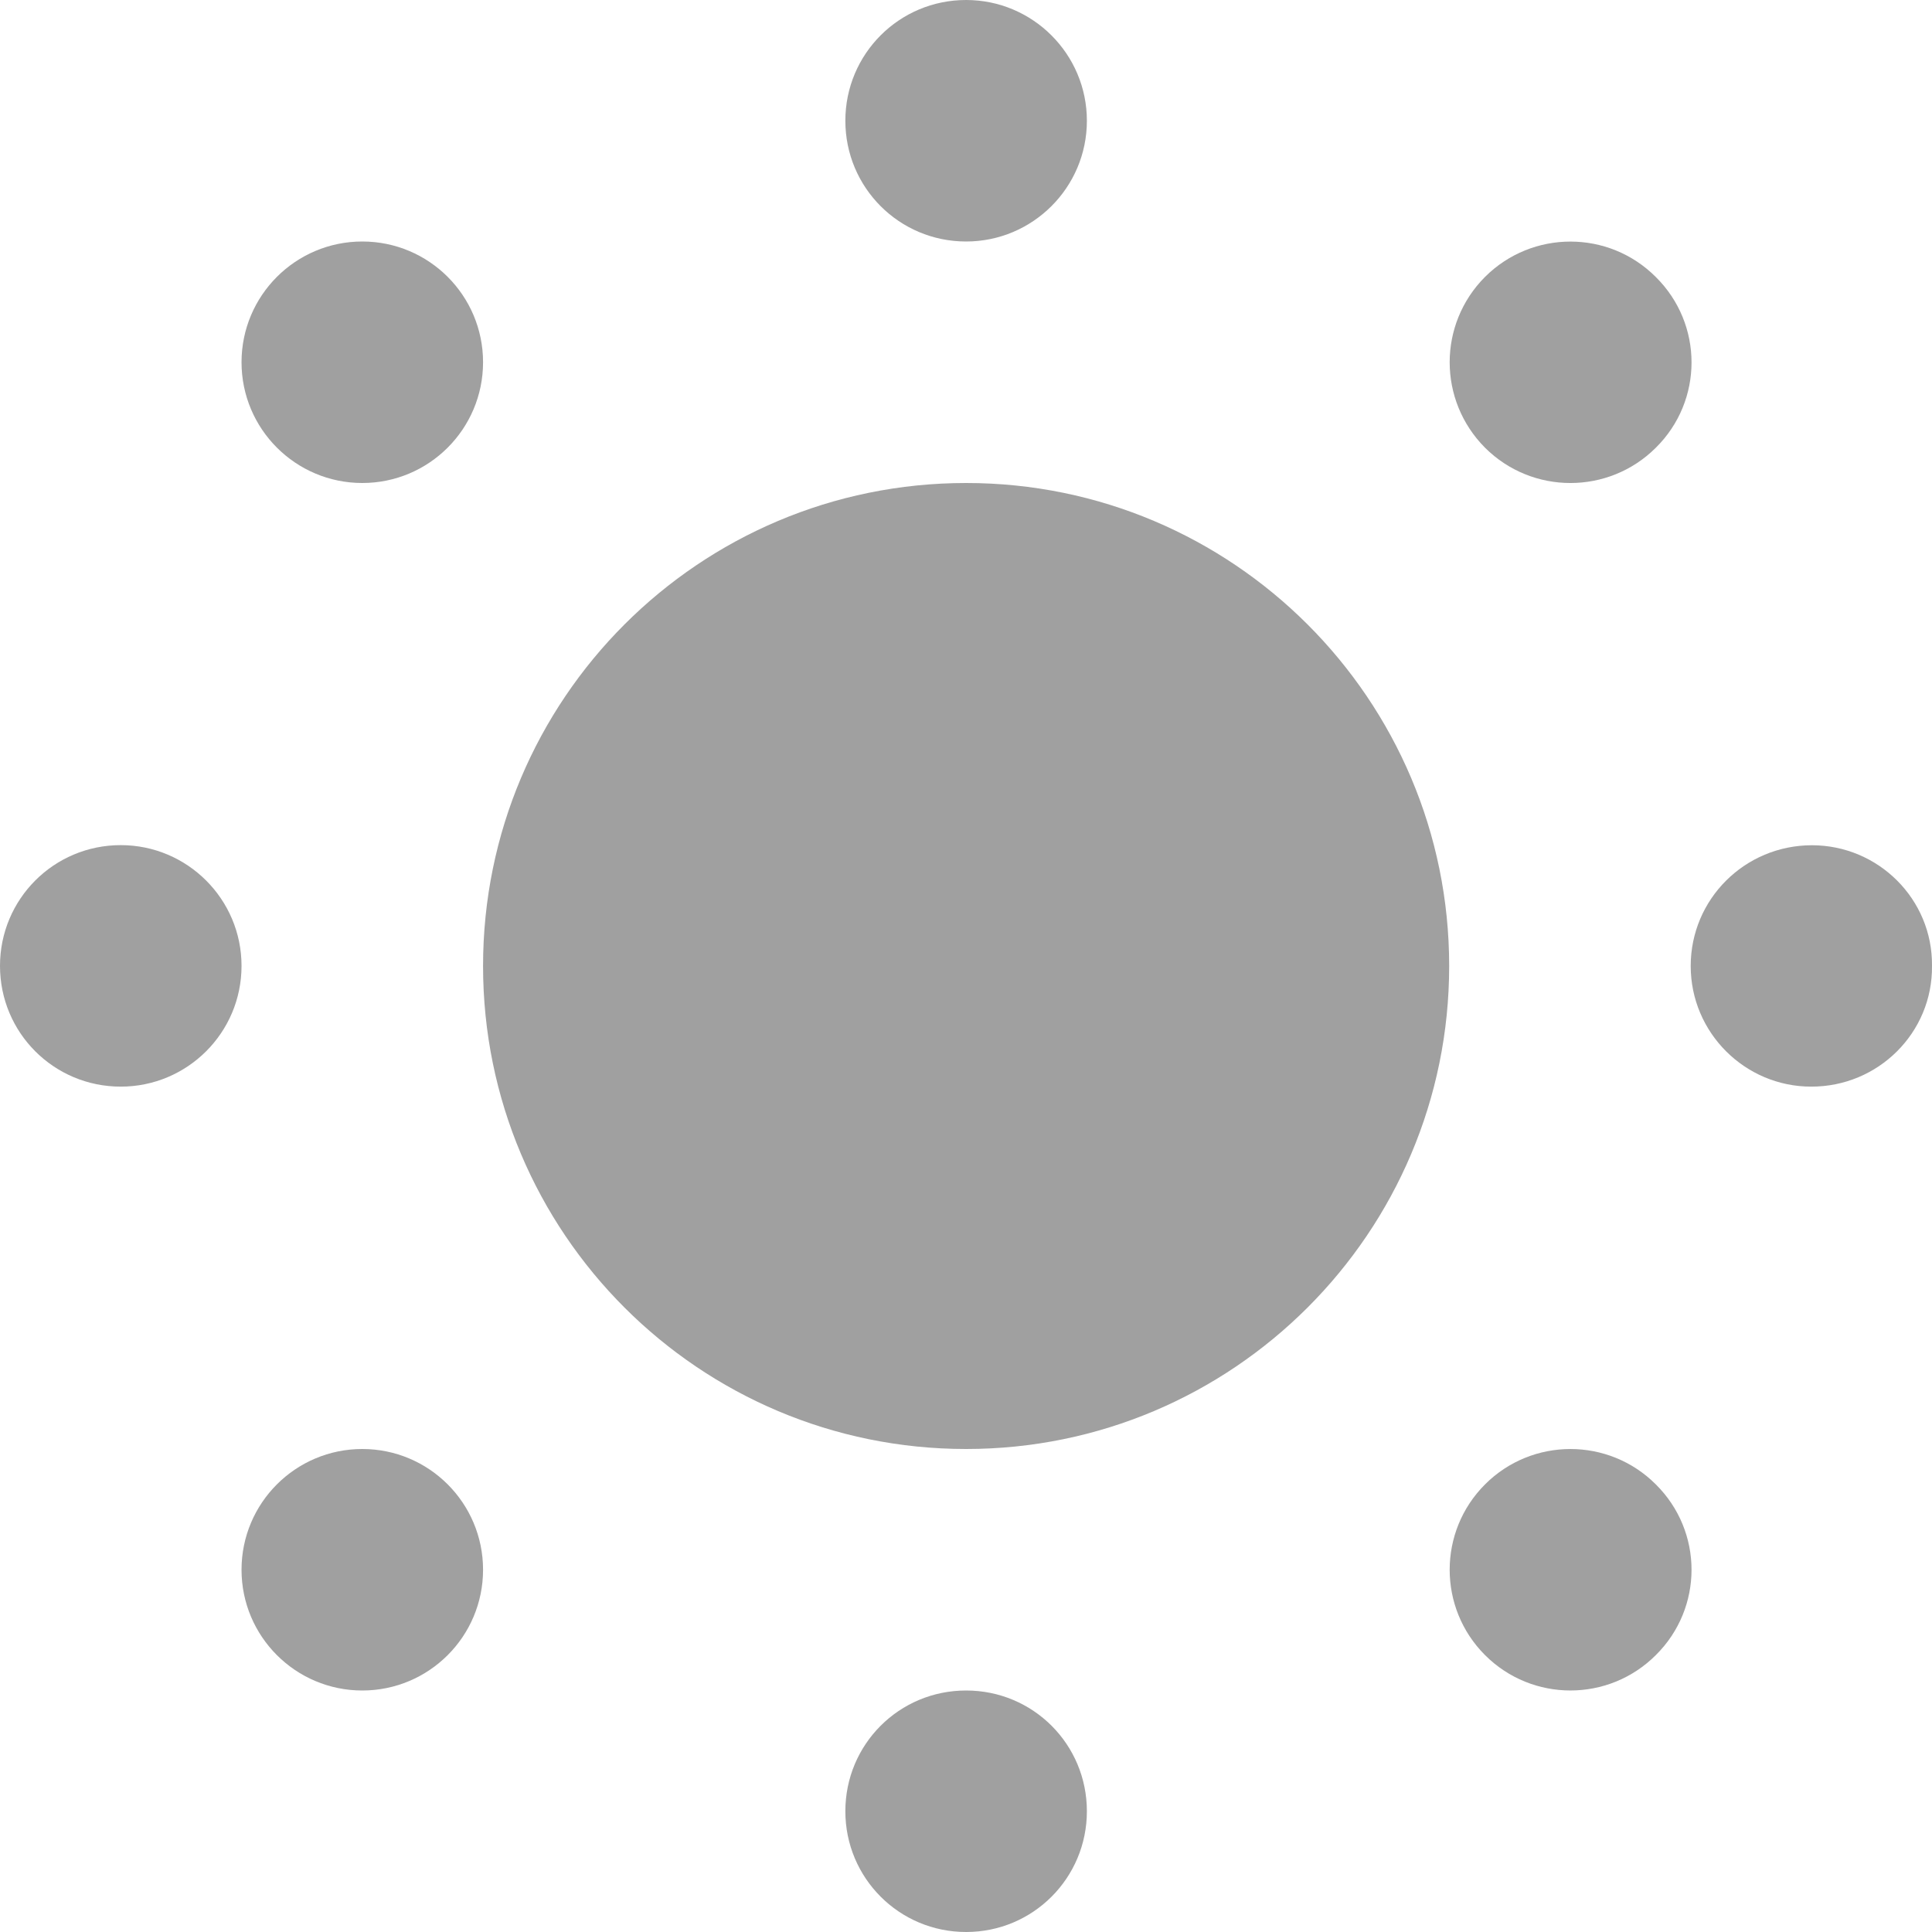
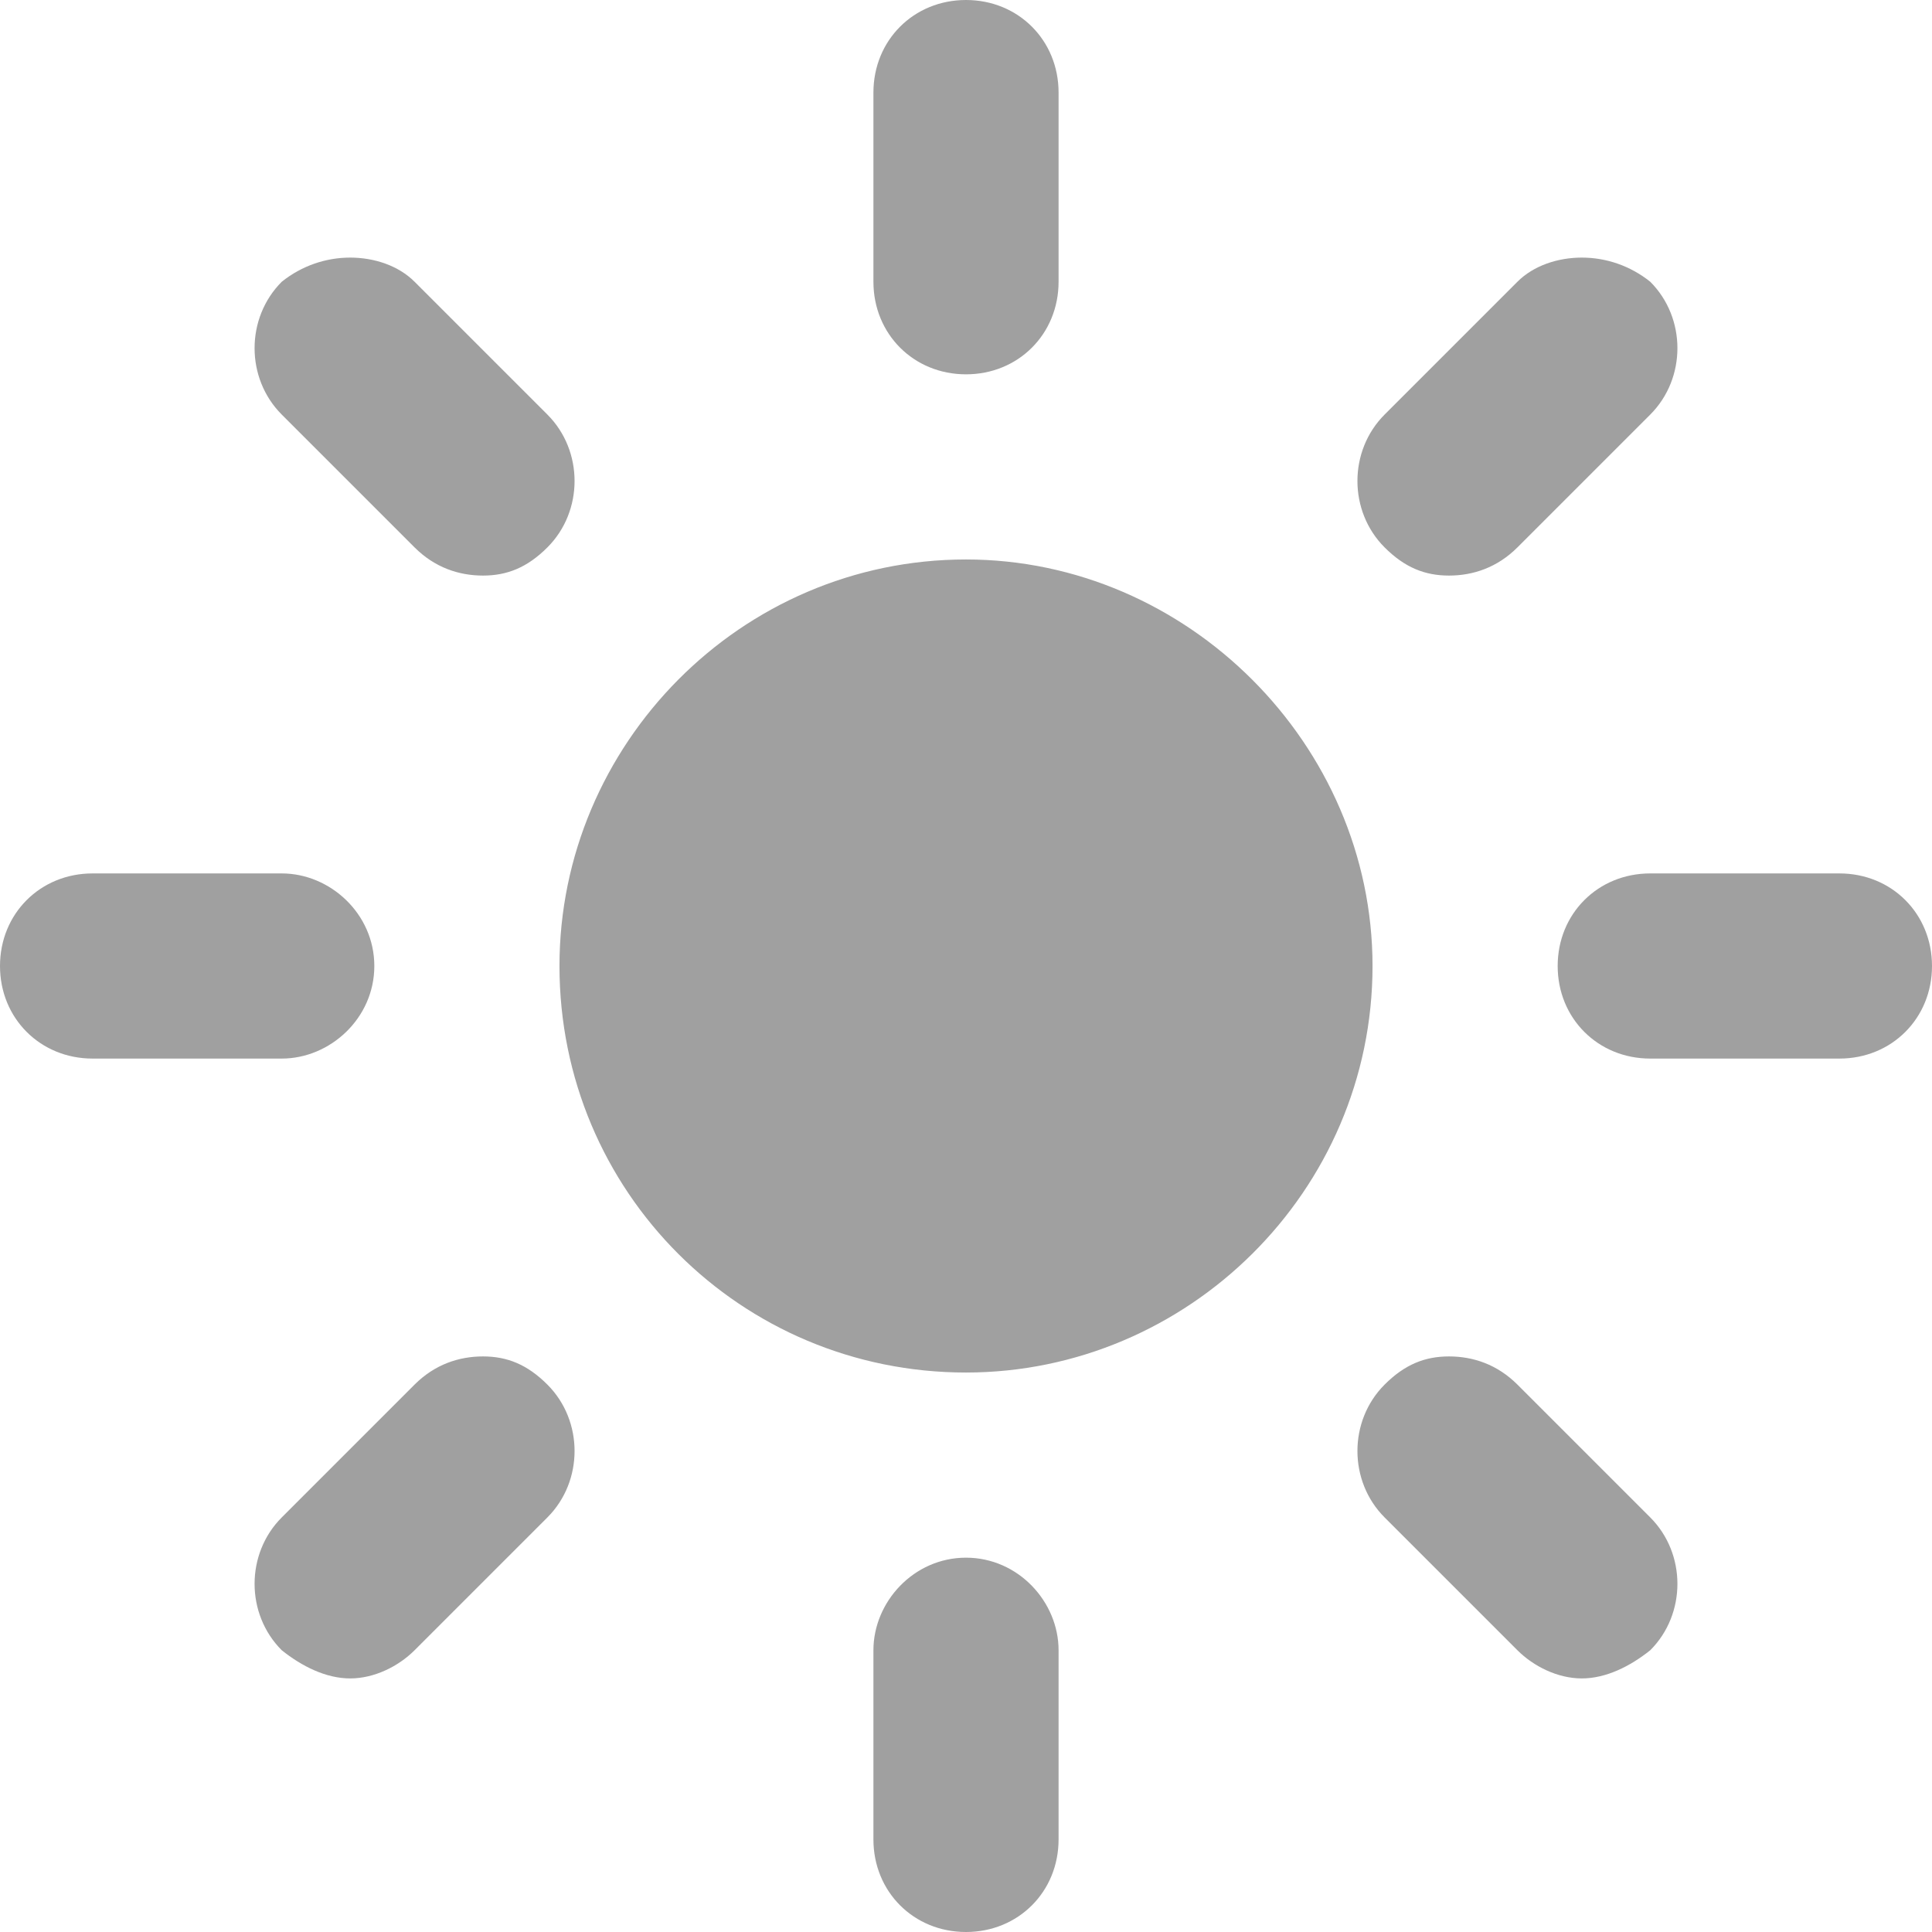
- <svg xmlns="http://www.w3.org/2000/svg" height="48" width="48">
-   <g fill="#a0a0a0" transform="scale(1.500182 1.5)">
-     <path d="m16 8c-4.422 0-8 3.582-8 8 0 4.418 3.578 8 8 8 4.414 0 8-3.582 8-8 0-4.418-3.586-8-8-8z" />
-     <path d="m18 2c0 1.105-.898 2-2 2-1.109 0-2-.895-2-2 0-1.105.891-2 2-2 1.102 0 2 .895 2 2z" />
-     <circle cx="6" cy="6" r="2" />
-     <path d="m2 13.998c1.102 0 2 .895 2 2 0 1.107-.898 2-2 2-1.109 0-2-.893-2-2 0-1.105.891-2 2-2z" />
-     <circle cx="6" cy="26" r="2" />
-     <path d="m14 30c0-1.109.891-2 2-2 1.109 0 2 .891 2 2 0 1.105-.891 2-2 2-1.109 0-2-.895-2-2z" />
-     <path d="m24.594 27.414c-.781-.781-.781-2.047 0-2.828.781-.781 2.047-.781 2.828 0 .789.781.789 2.047 0 2.828-.781.781-2.047.781-2.828 0z" />
-     <path d="m29.996 17.998c-1.098 0-1.996-.894-1.996-1.998 0-1.109.898-2 2.008-2 1.098 0 2 .893 1.988 1.998.012 1.107-.891 2.002-2 2z" />
-     <path d="m27.422 7.416c-.781.779-2.047.779-2.828 0-.781-.785-.781-2.047 0-2.83.781-.779 2.047-.781 2.828.002.789.781.789 2.049 0 2.828z" />
-   </g>
+ <svg xmlns="http://www.w3.org/2000/svg" height="48" viewBox="0 0 48 48" width="48">
+   <path d="m24 0c-1.3 0-2.3 1-2.3 2.3v4.7c0 1.3 1 2.3 2.3 2.3s2.3-1 2.3-2.3v-4.7c0-1.3-1-2.3-2.3-2.3zm-15.3 6.4c-.6 0-1.2.2-1.7.6-.9.9-.9 2.4 0 3.3l3.3 3.3c.5.5 1.1.7 1.7.7s1.1-.2 1.6-.7c.9-.9.9-2.4 0-3.3l-3.3-3.3c-.4-.4-1-.6-1.6-.6zm30.6 0c-.6 0-1.2.2-1.6.6l-3.3 3.3c-.9.9-.9 2.4 0 3.3.5.5 1 .7 1.6.7s1.2-.2 1.7-.7l3.3-3.3c.9-.9.9-2.4 0-3.3-.5-.4-1.1-.6-1.7-.6zm-15.3 7.5c-5.6 0-10.1 4.6-10.1 10.1 0 5.6 4.5 10.1 10.1 10.1 5.5 0 10.1-4.5 10.1-10.1 0-5.5-4.6-10.1-10.1-10.1zm-21.7 7.8c-1.3 0-2.3 1-2.3 2.3s1 2.3 2.3 2.3h4.7c1.2 0 2.3-1 2.3-2.3s-1.1-2.3-2.3-2.3zm38.7 0c-1.3 0-2.3 1-2.3 2.3s1 2.3 2.3 2.3h4.7c1.3 0 2.3-1 2.3-2.3s-1-2.3-2.3-2.3zm-29 12c-.6 0-1.2.2-1.7.7l-3.3 3.3c-.9.9-.9 2.4 0 3.3.5.4 1.1.7 1.7.7s1.2-.3 1.6-.7l3.3-3.3c.9-.9.9-2.4 0-3.3-.5-.5-1-.7-1.6-.7zm24 0c-.6 0-1.1.2-1.6.7-.9.9-.9 2.4 0 3.3l3.3 3.3c.4.4 1 .7 1.6.7s1.2-.3 1.7-.7c.9-.9.9-2.4 0-3.3l-3.3-3.3c-.5-.5-1.1-.7-1.7-.7zm-12 5c-1.3 0-2.3 1.1-2.3 2.3v4.7c0 1.3 1 2.3 2.3 2.3s2.3-1 2.3-2.3v-4.7c0-1.2-1-2.3-2.3-2.3z" fill="#a0a0a0" />
</svg>
